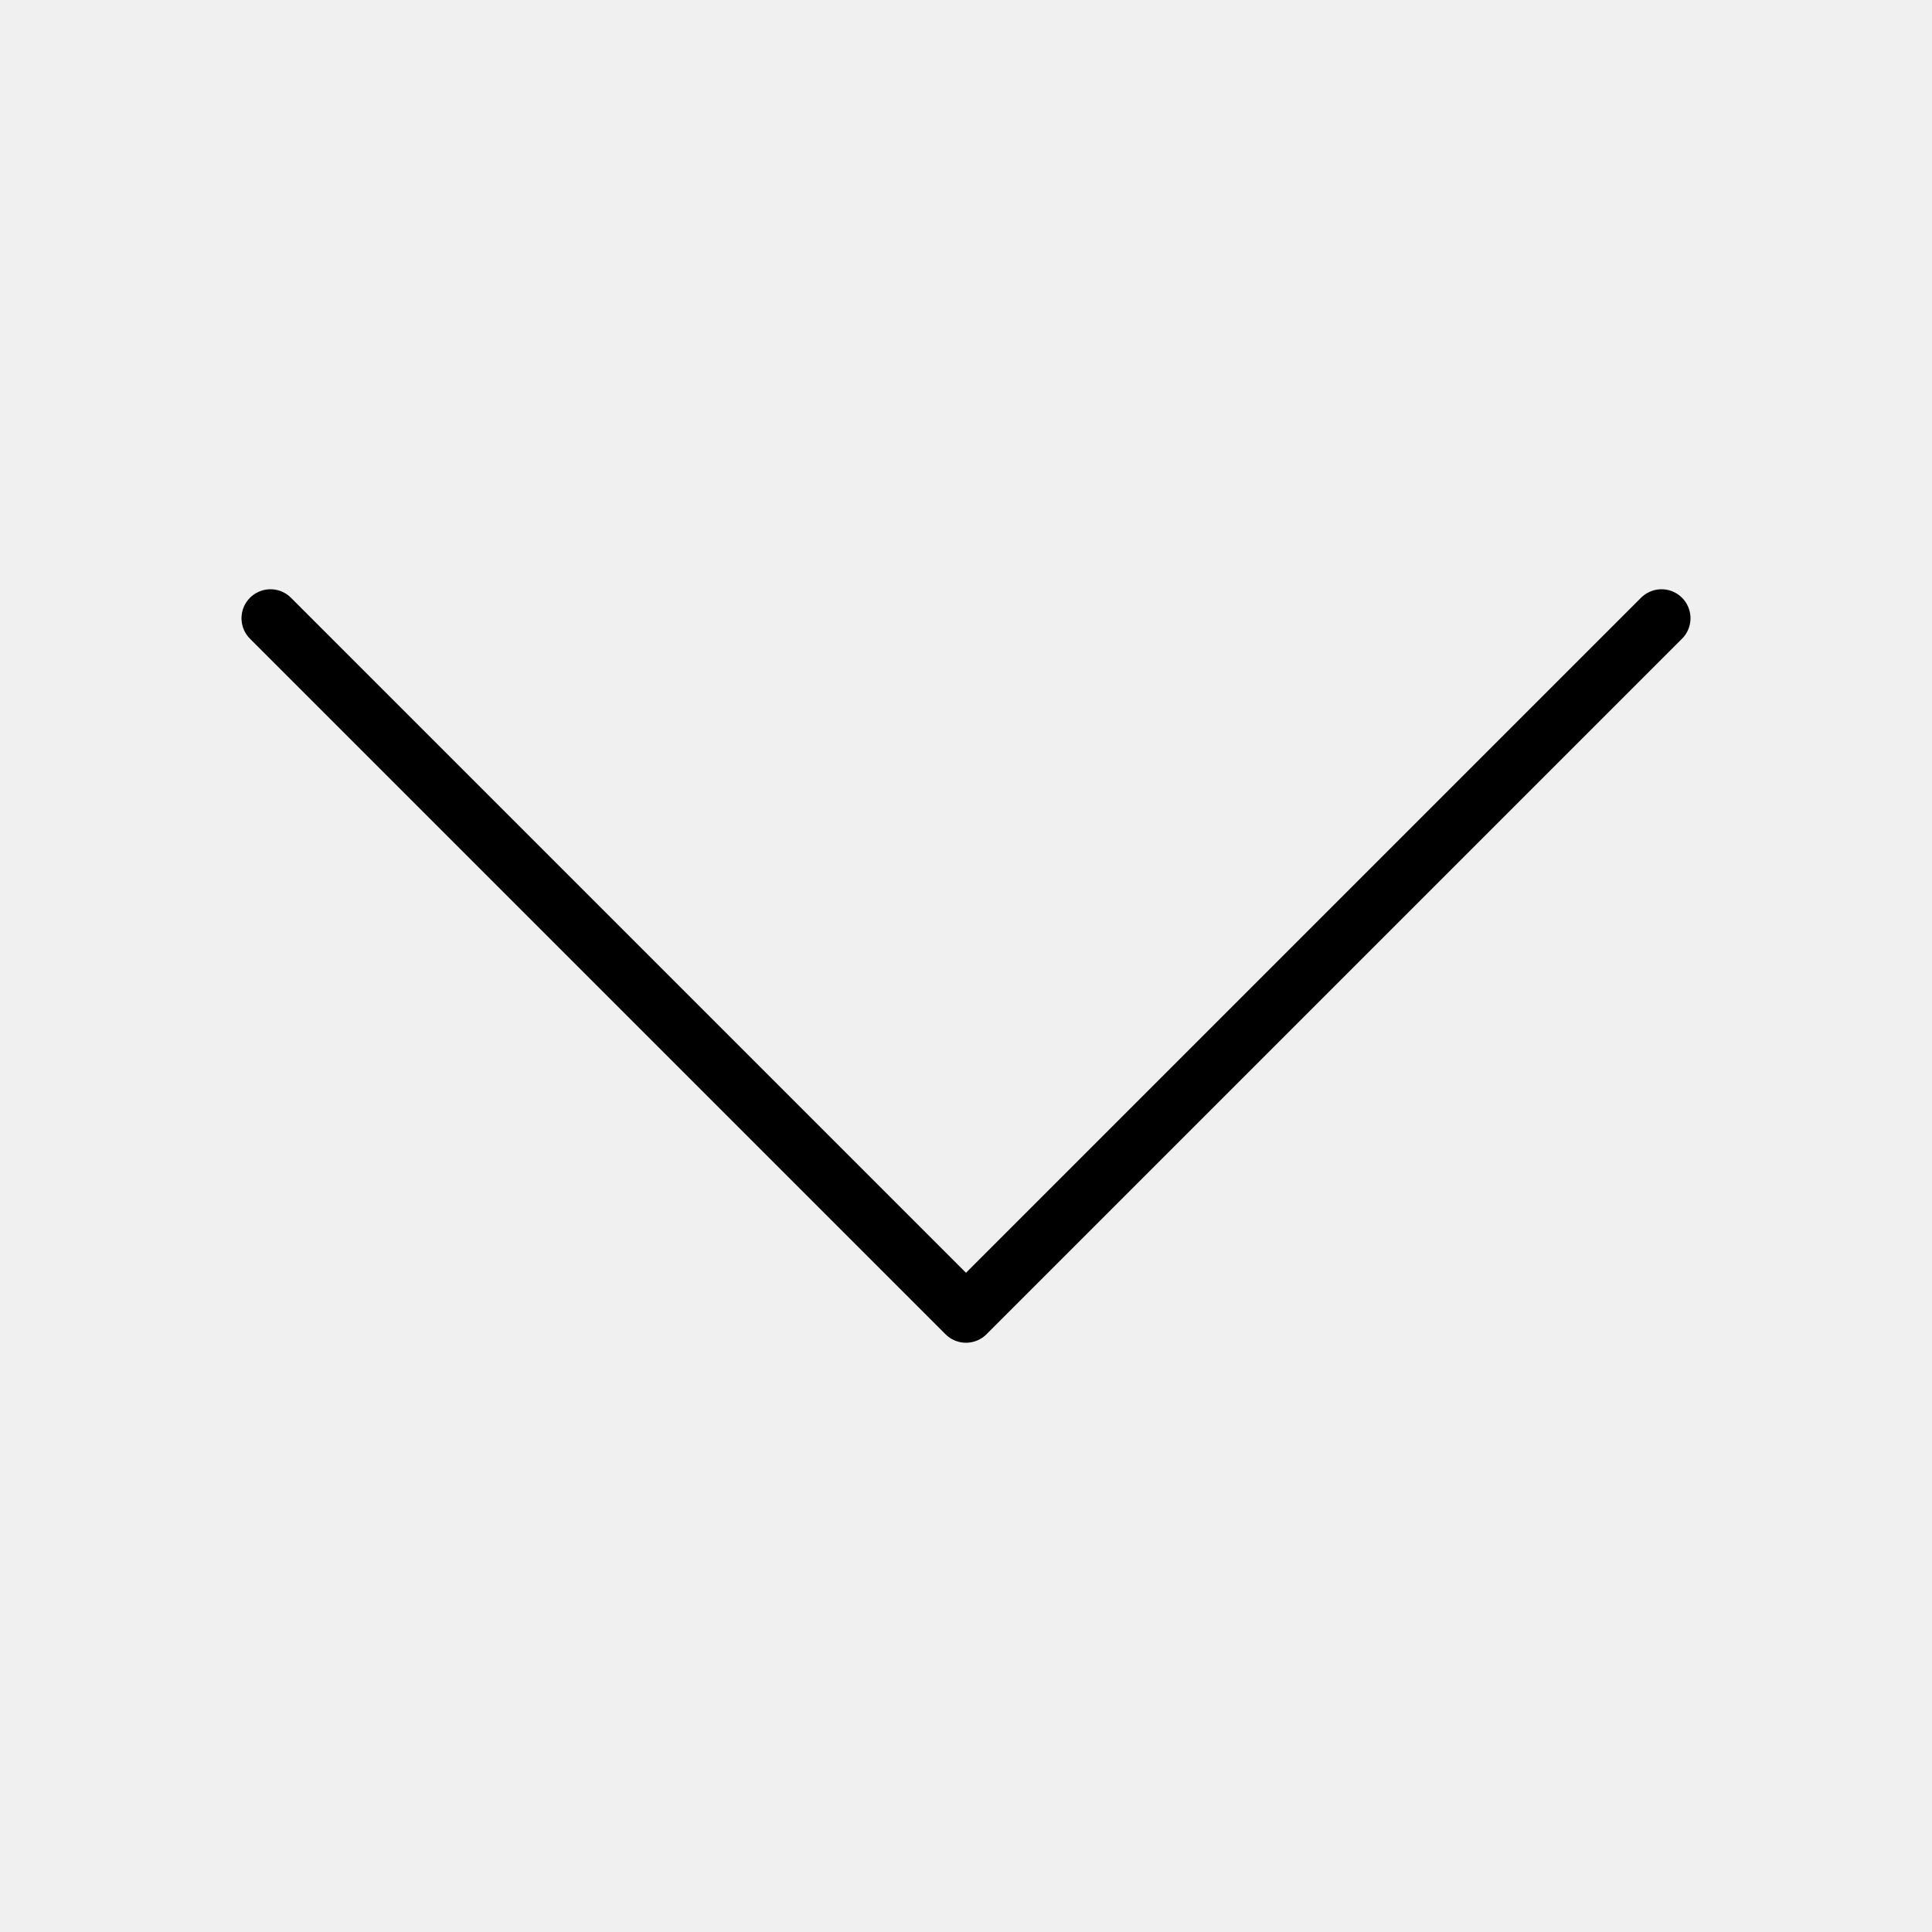
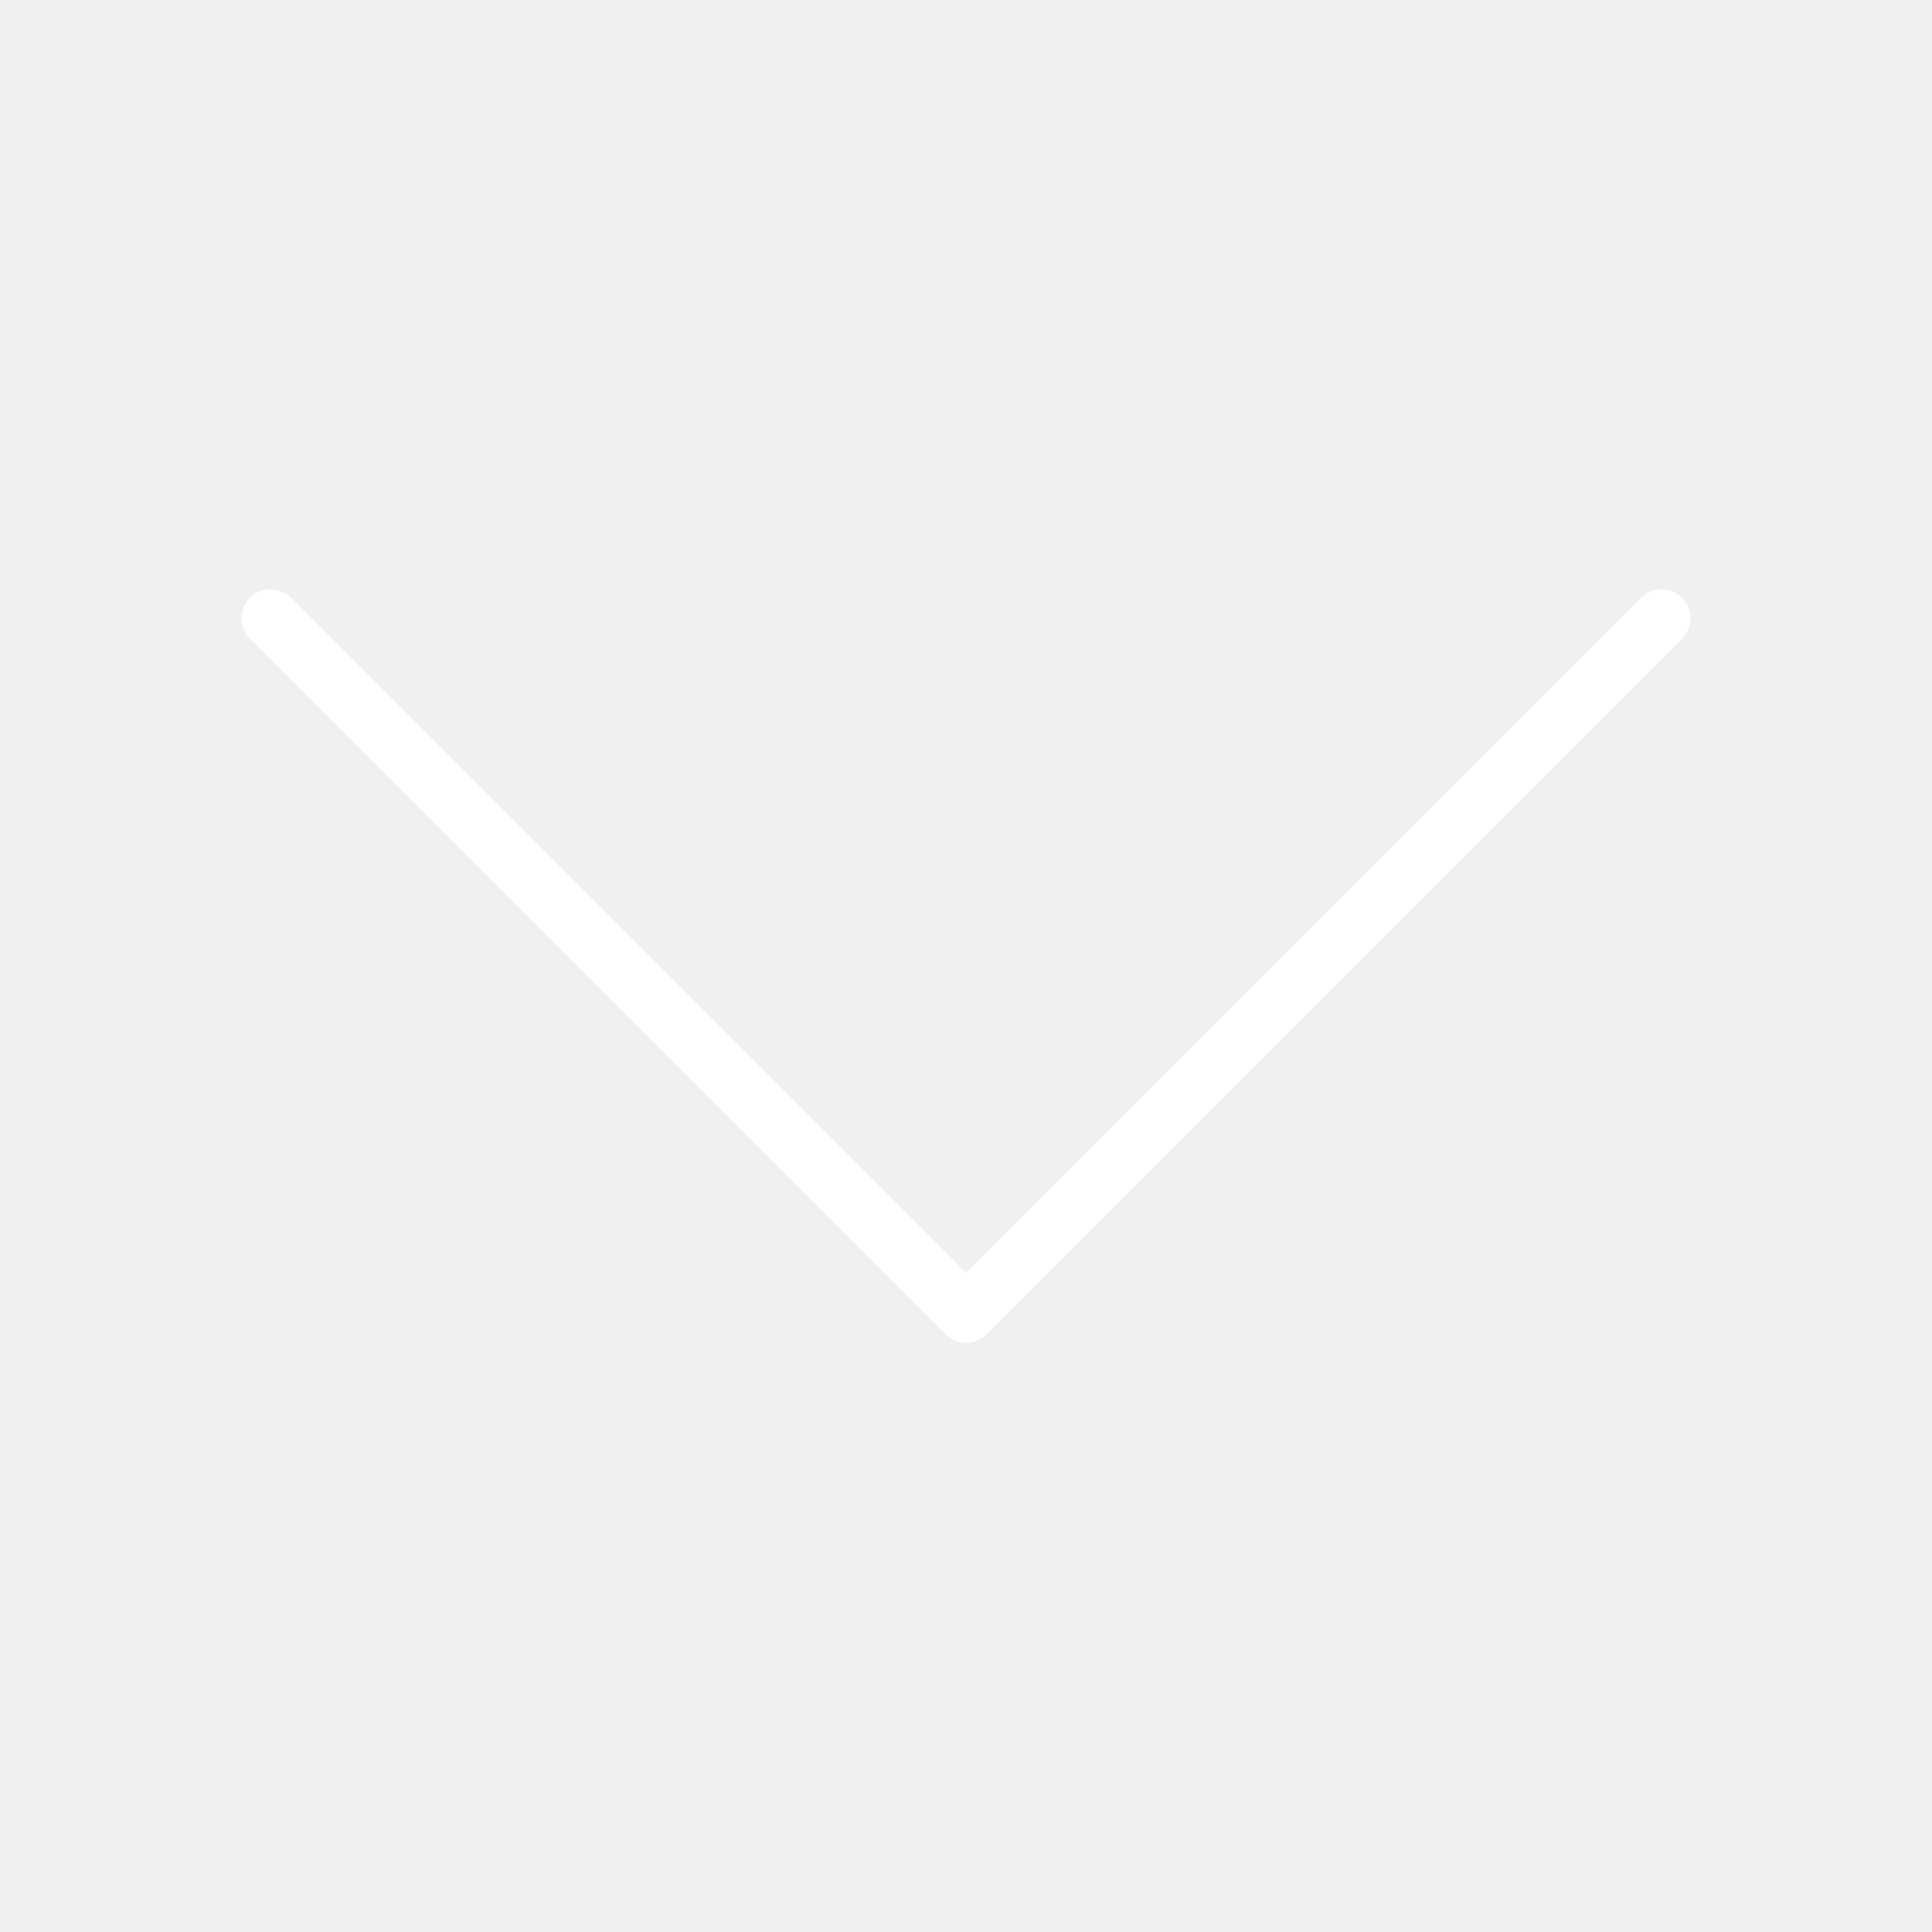
<svg xmlns="http://www.w3.org/2000/svg" class="icon" viewBox="0 0 100 100" version="1.1">
-   <polyline fill="none" fill-rule="evenodd" stroke-linecap="round" stroke-linejoin="round" stroke="#000000" stroke-width="3" points="14 32 50 68 86 32" />
+   <polyline fill="none" stroke-linecap="round" stroke-linejoin="round" stroke="#fff" stroke-width="3" points="14 32 50 68 86 32" />
</svg>
